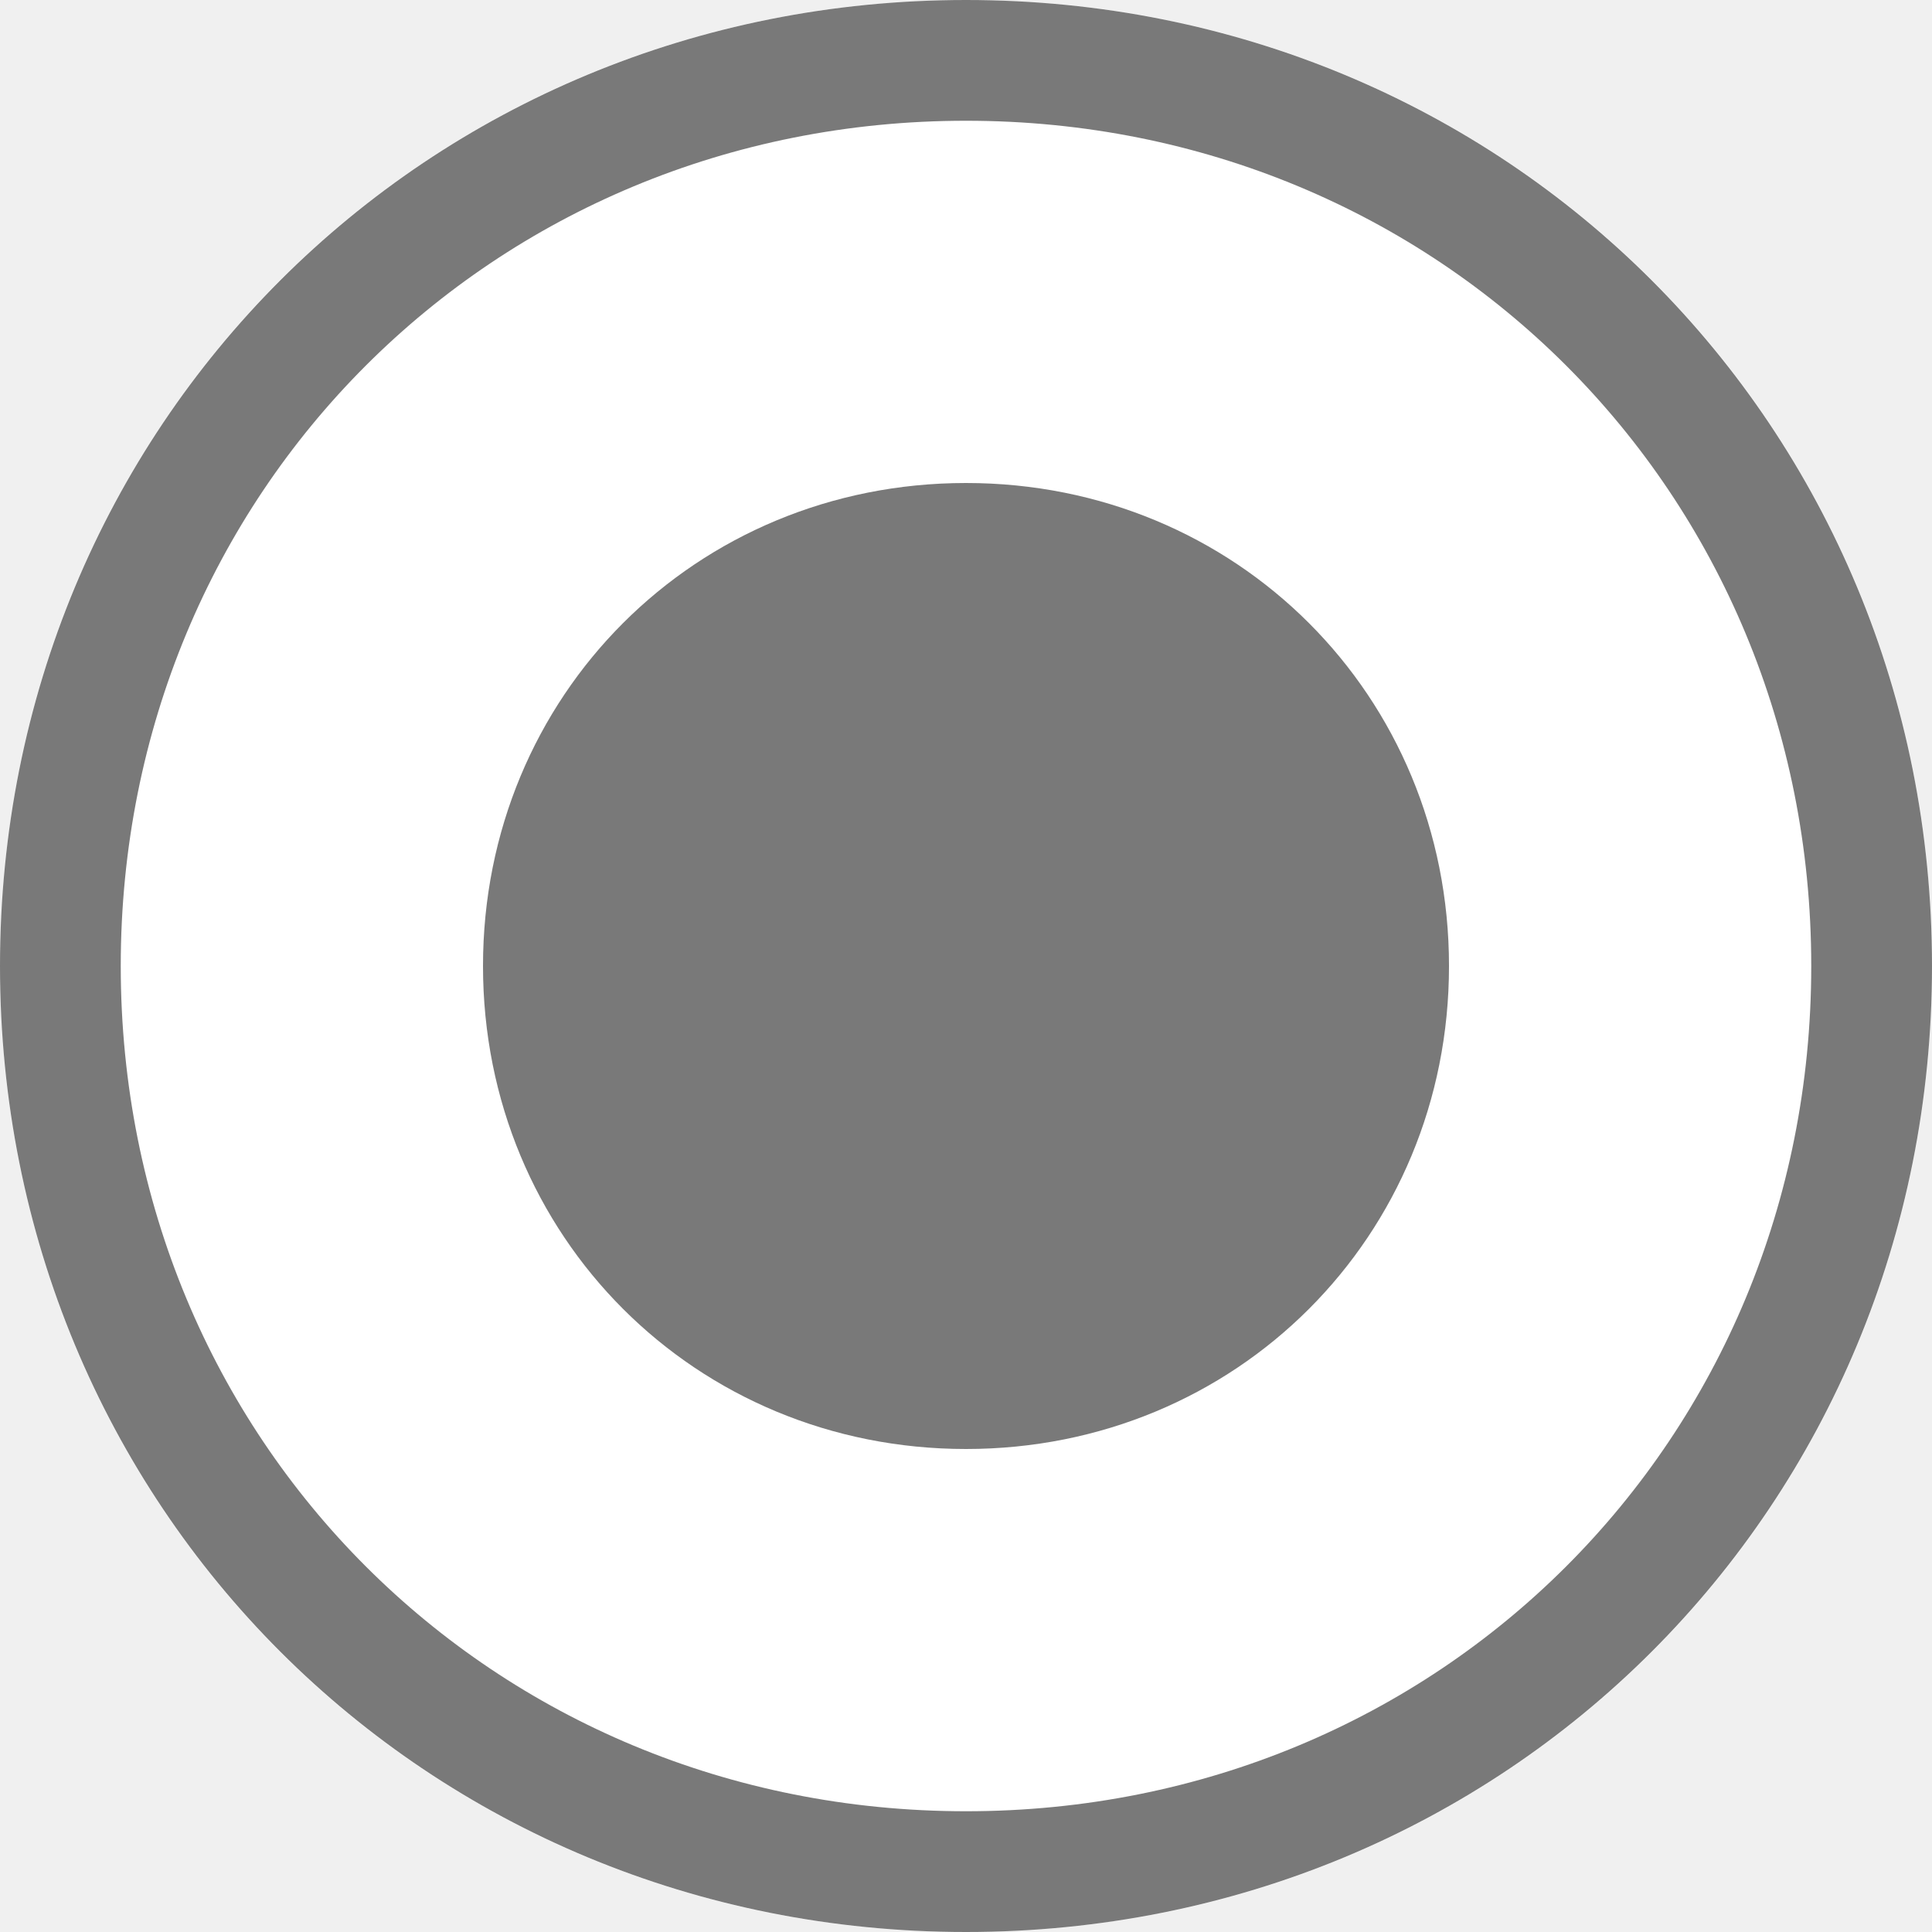
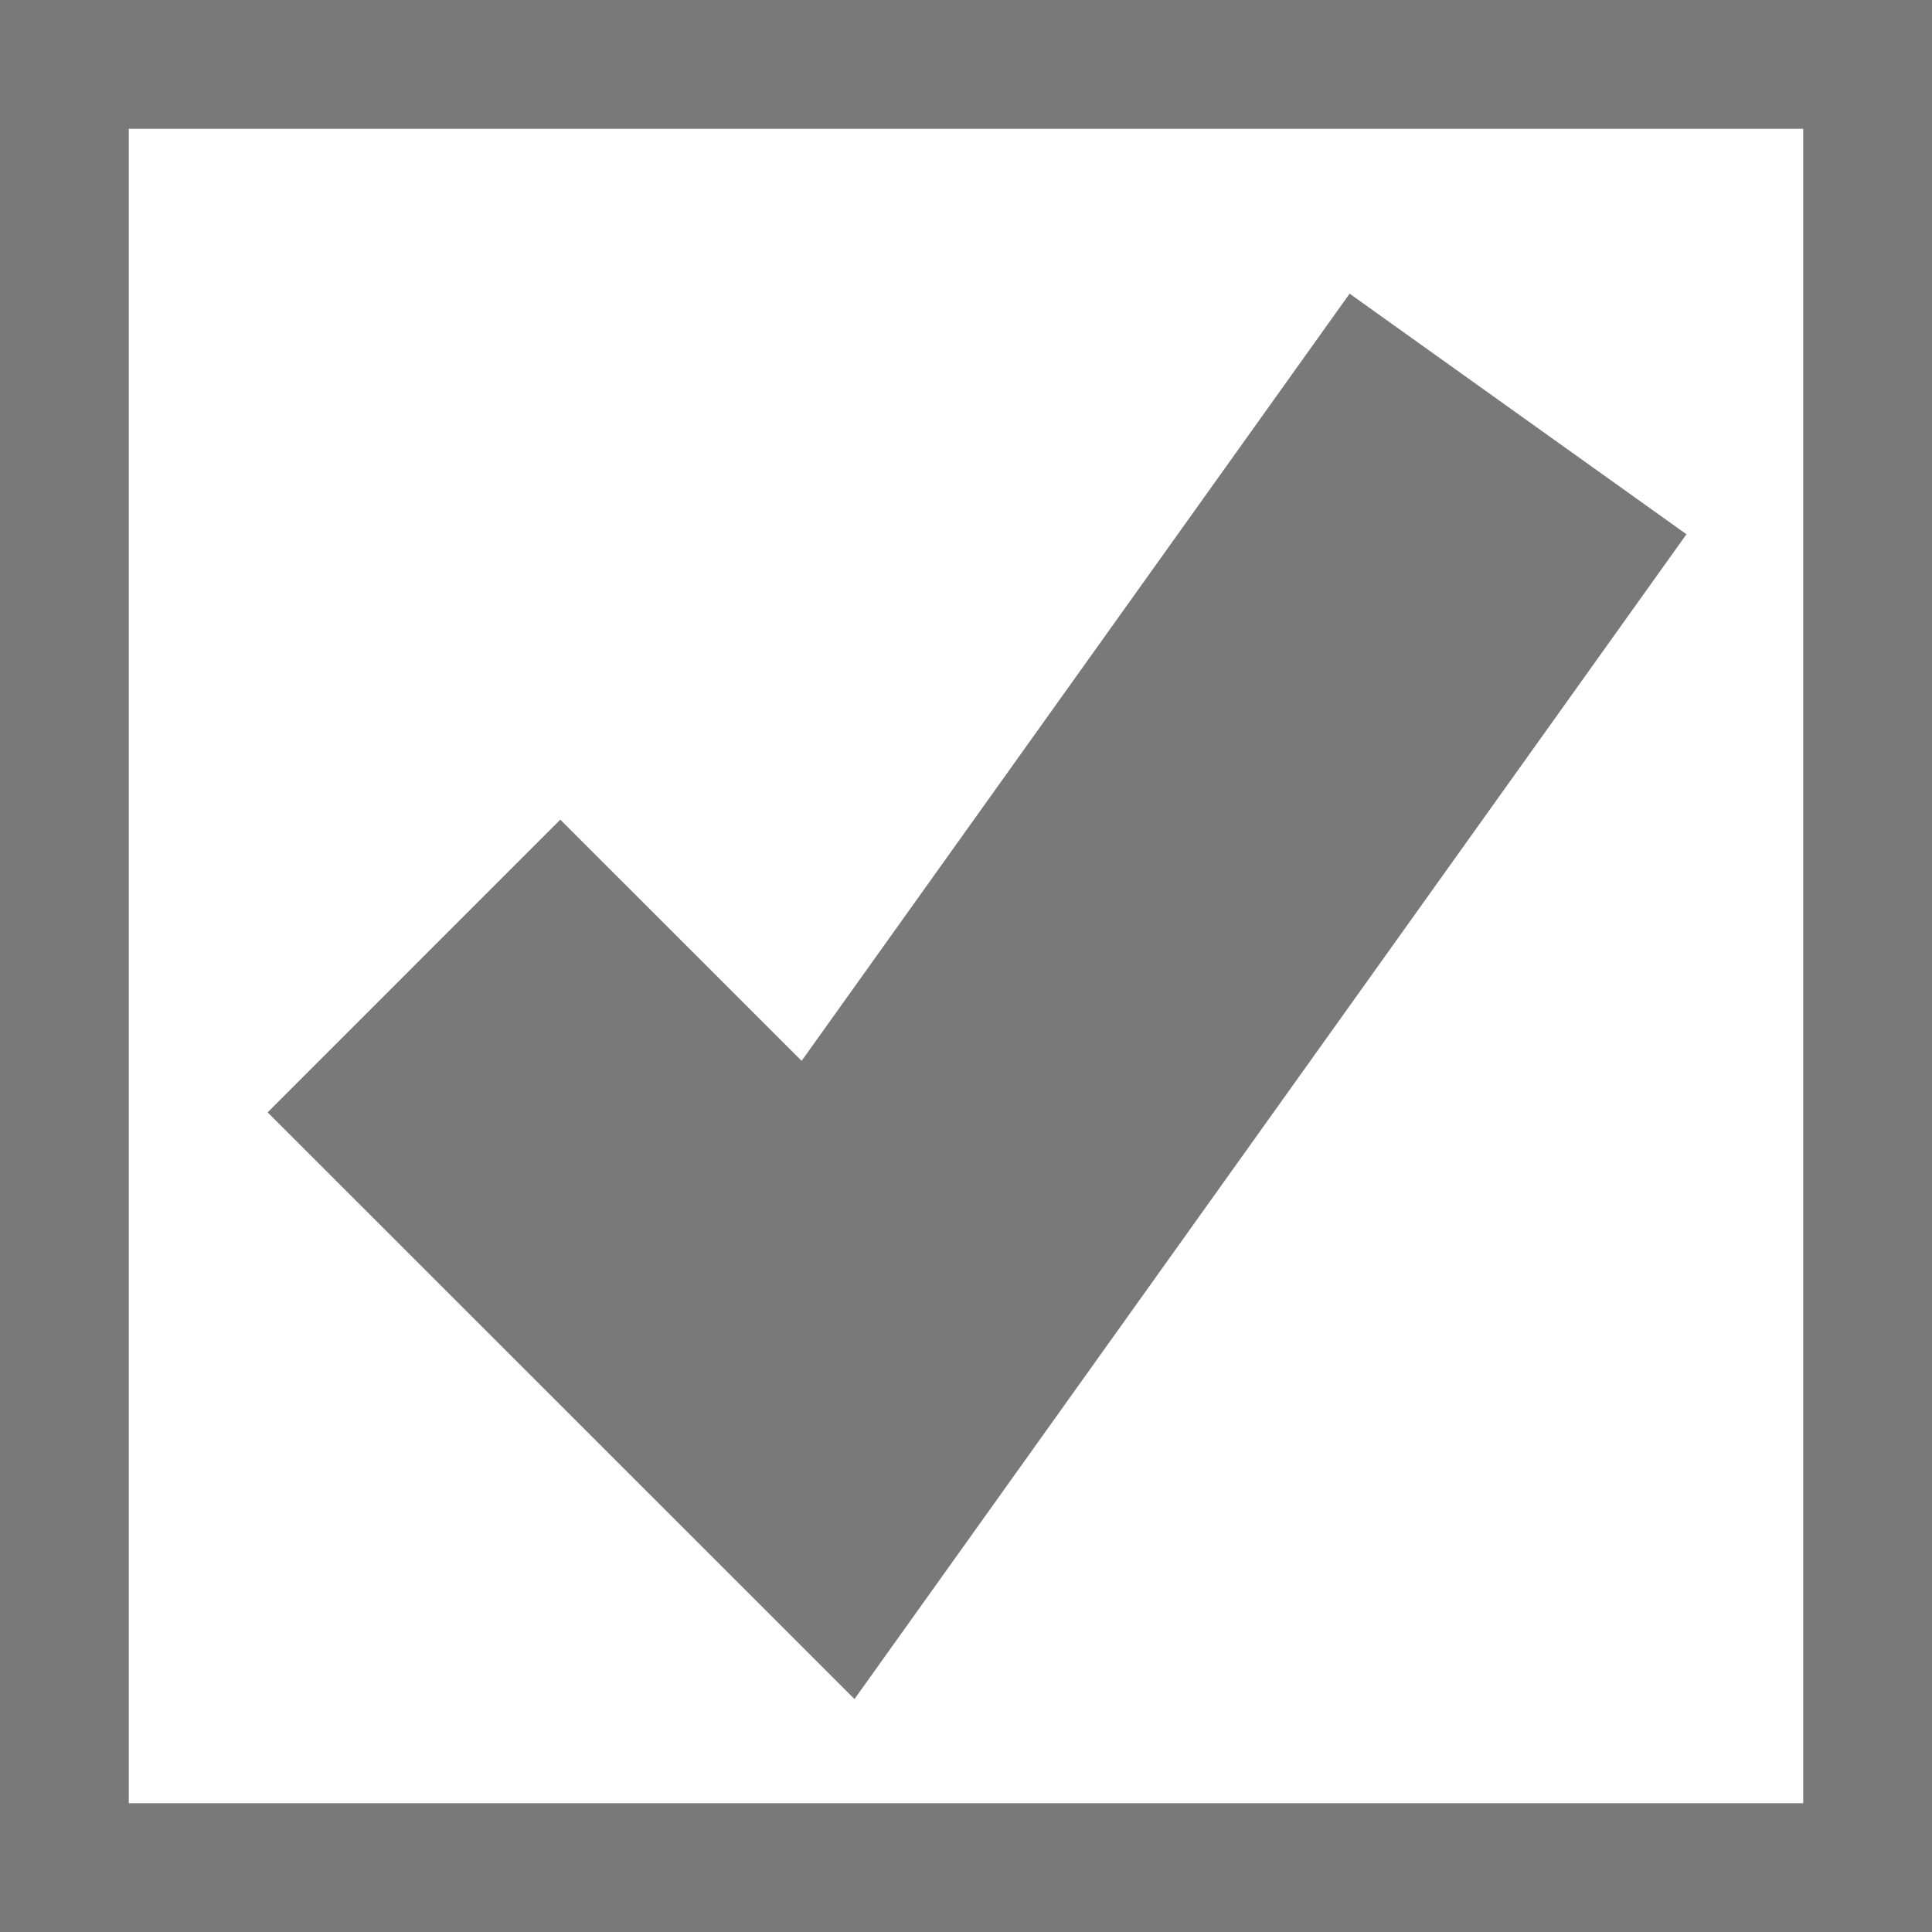
- <svg xmlns="http://www.w3.org/2000/svg" version="1.1" width="16px" height="16px" viewBox="1044 232  16 16">
-   <path d="M 1052 232  C 1056.48 232  1060 235.52  1060 240  C 1060 244.48  1056.48 248  1052 248  C 1047.52 248  1044 244.48  1044 240  C 1044 235.52  1047.52 232  1052 232  Z " fill-rule="nonzero" fill="#ffffff" stroke="none" />
-   <path d="M 1052 232.5  C 1056.2 232.5  1059.5 235.8  1059.5 240  C 1059.5 244.2  1056.2 247.5  1052 247.5  C 1047.8 247.5  1044.5 244.2  1044.5 240  C 1044.5 235.8  1047.8 232.5  1052 232.5  Z " stroke-width="1" stroke="#797979" fill="none" />
-   <path d="M 1052 244  C 1049.76 244  1048 242.24  1048 240  C 1048 237.76  1049.76 236  1052 236  C 1054.24 236  1056 237.76  1056 240  C 1056 242.24  1054.24 244  1052 244  " fill-rule="nonzero" fill="#797979" stroke="none" />
+ <svg xmlns="http://www.w3.org/2000/svg" version="1.1" width="15px" height="15px" viewBox="1339 359.5  15 15">
+   <path d="M 1339.5 360  L 1353.5 360  L 1353.5 374  L 1339.5 374  L 1339.5 360  Z " fill-rule="nonzero" fill="#ffffff" stroke="none" />
+   <path d="M 1339.5 360  L 1353.5 360  L 1353.5 374  L 1339.5 374  L 1339.5 360  Z " stroke-width="1" stroke="#797979" fill="none" />
+   <path d="M 1342.214 367  L 1345.429 370.214  L 1350.786 362.714  " stroke-width="3.214" stroke="#797979" fill="none" />
</svg>
